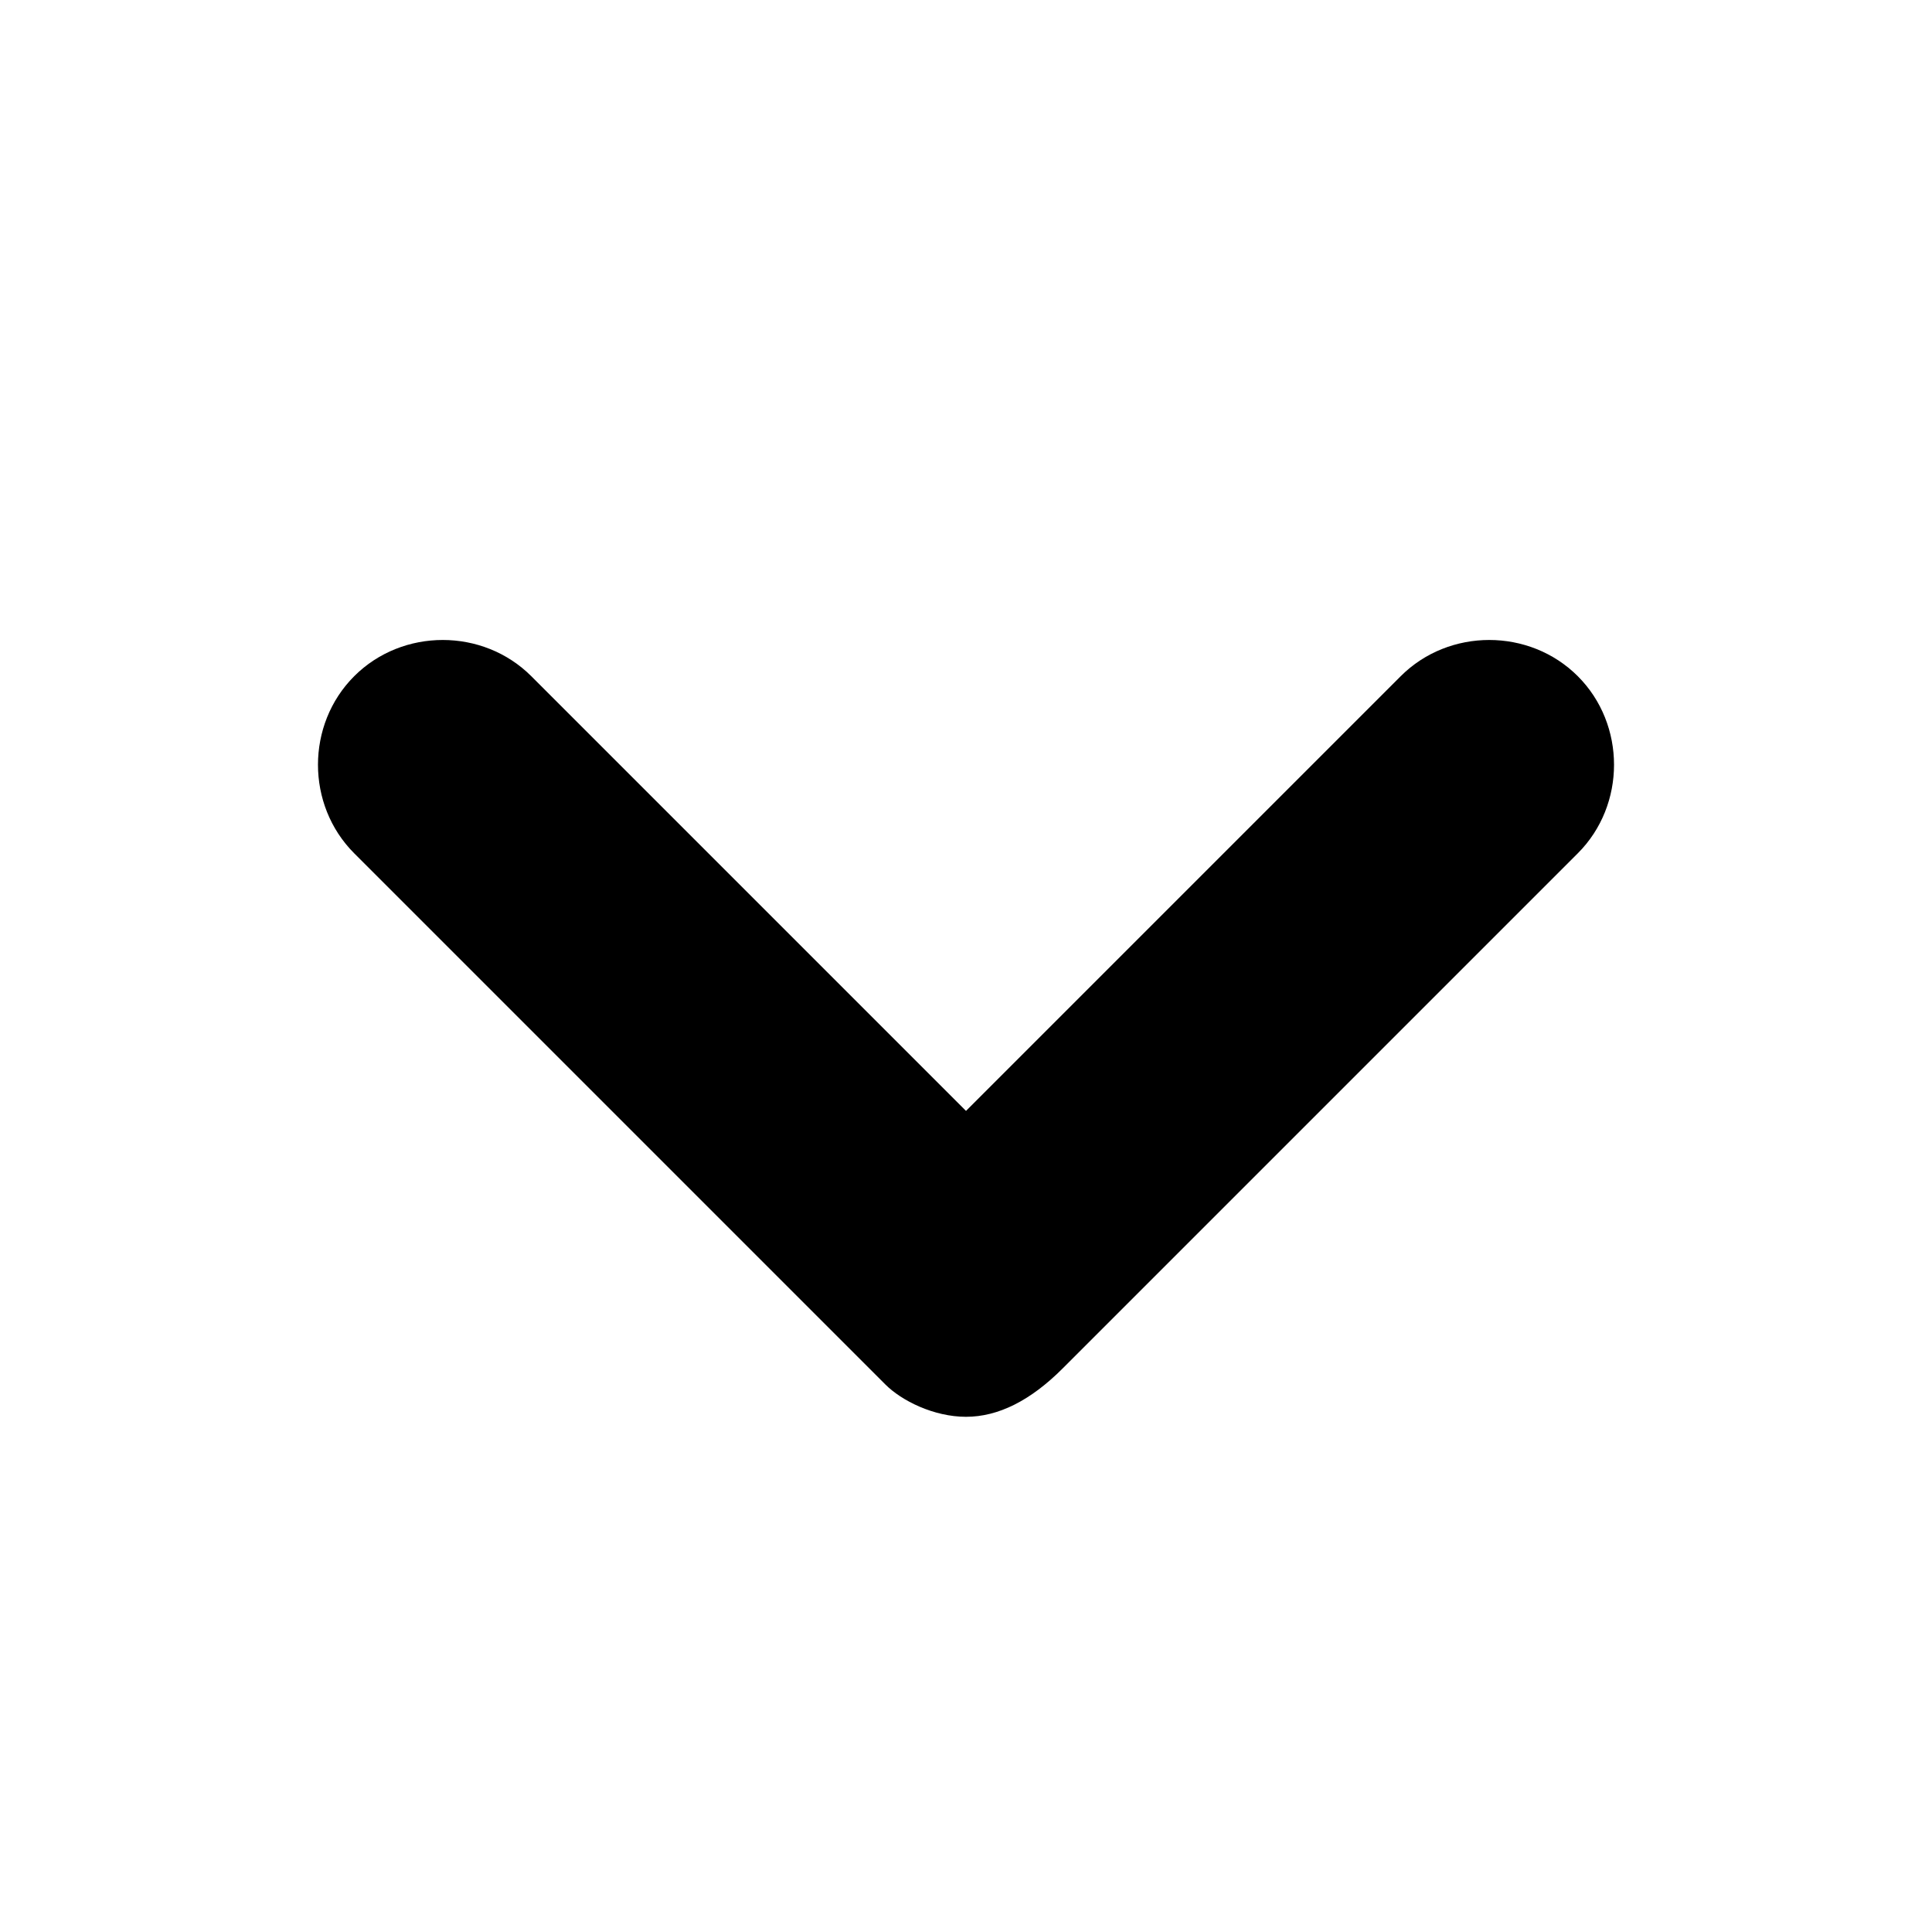
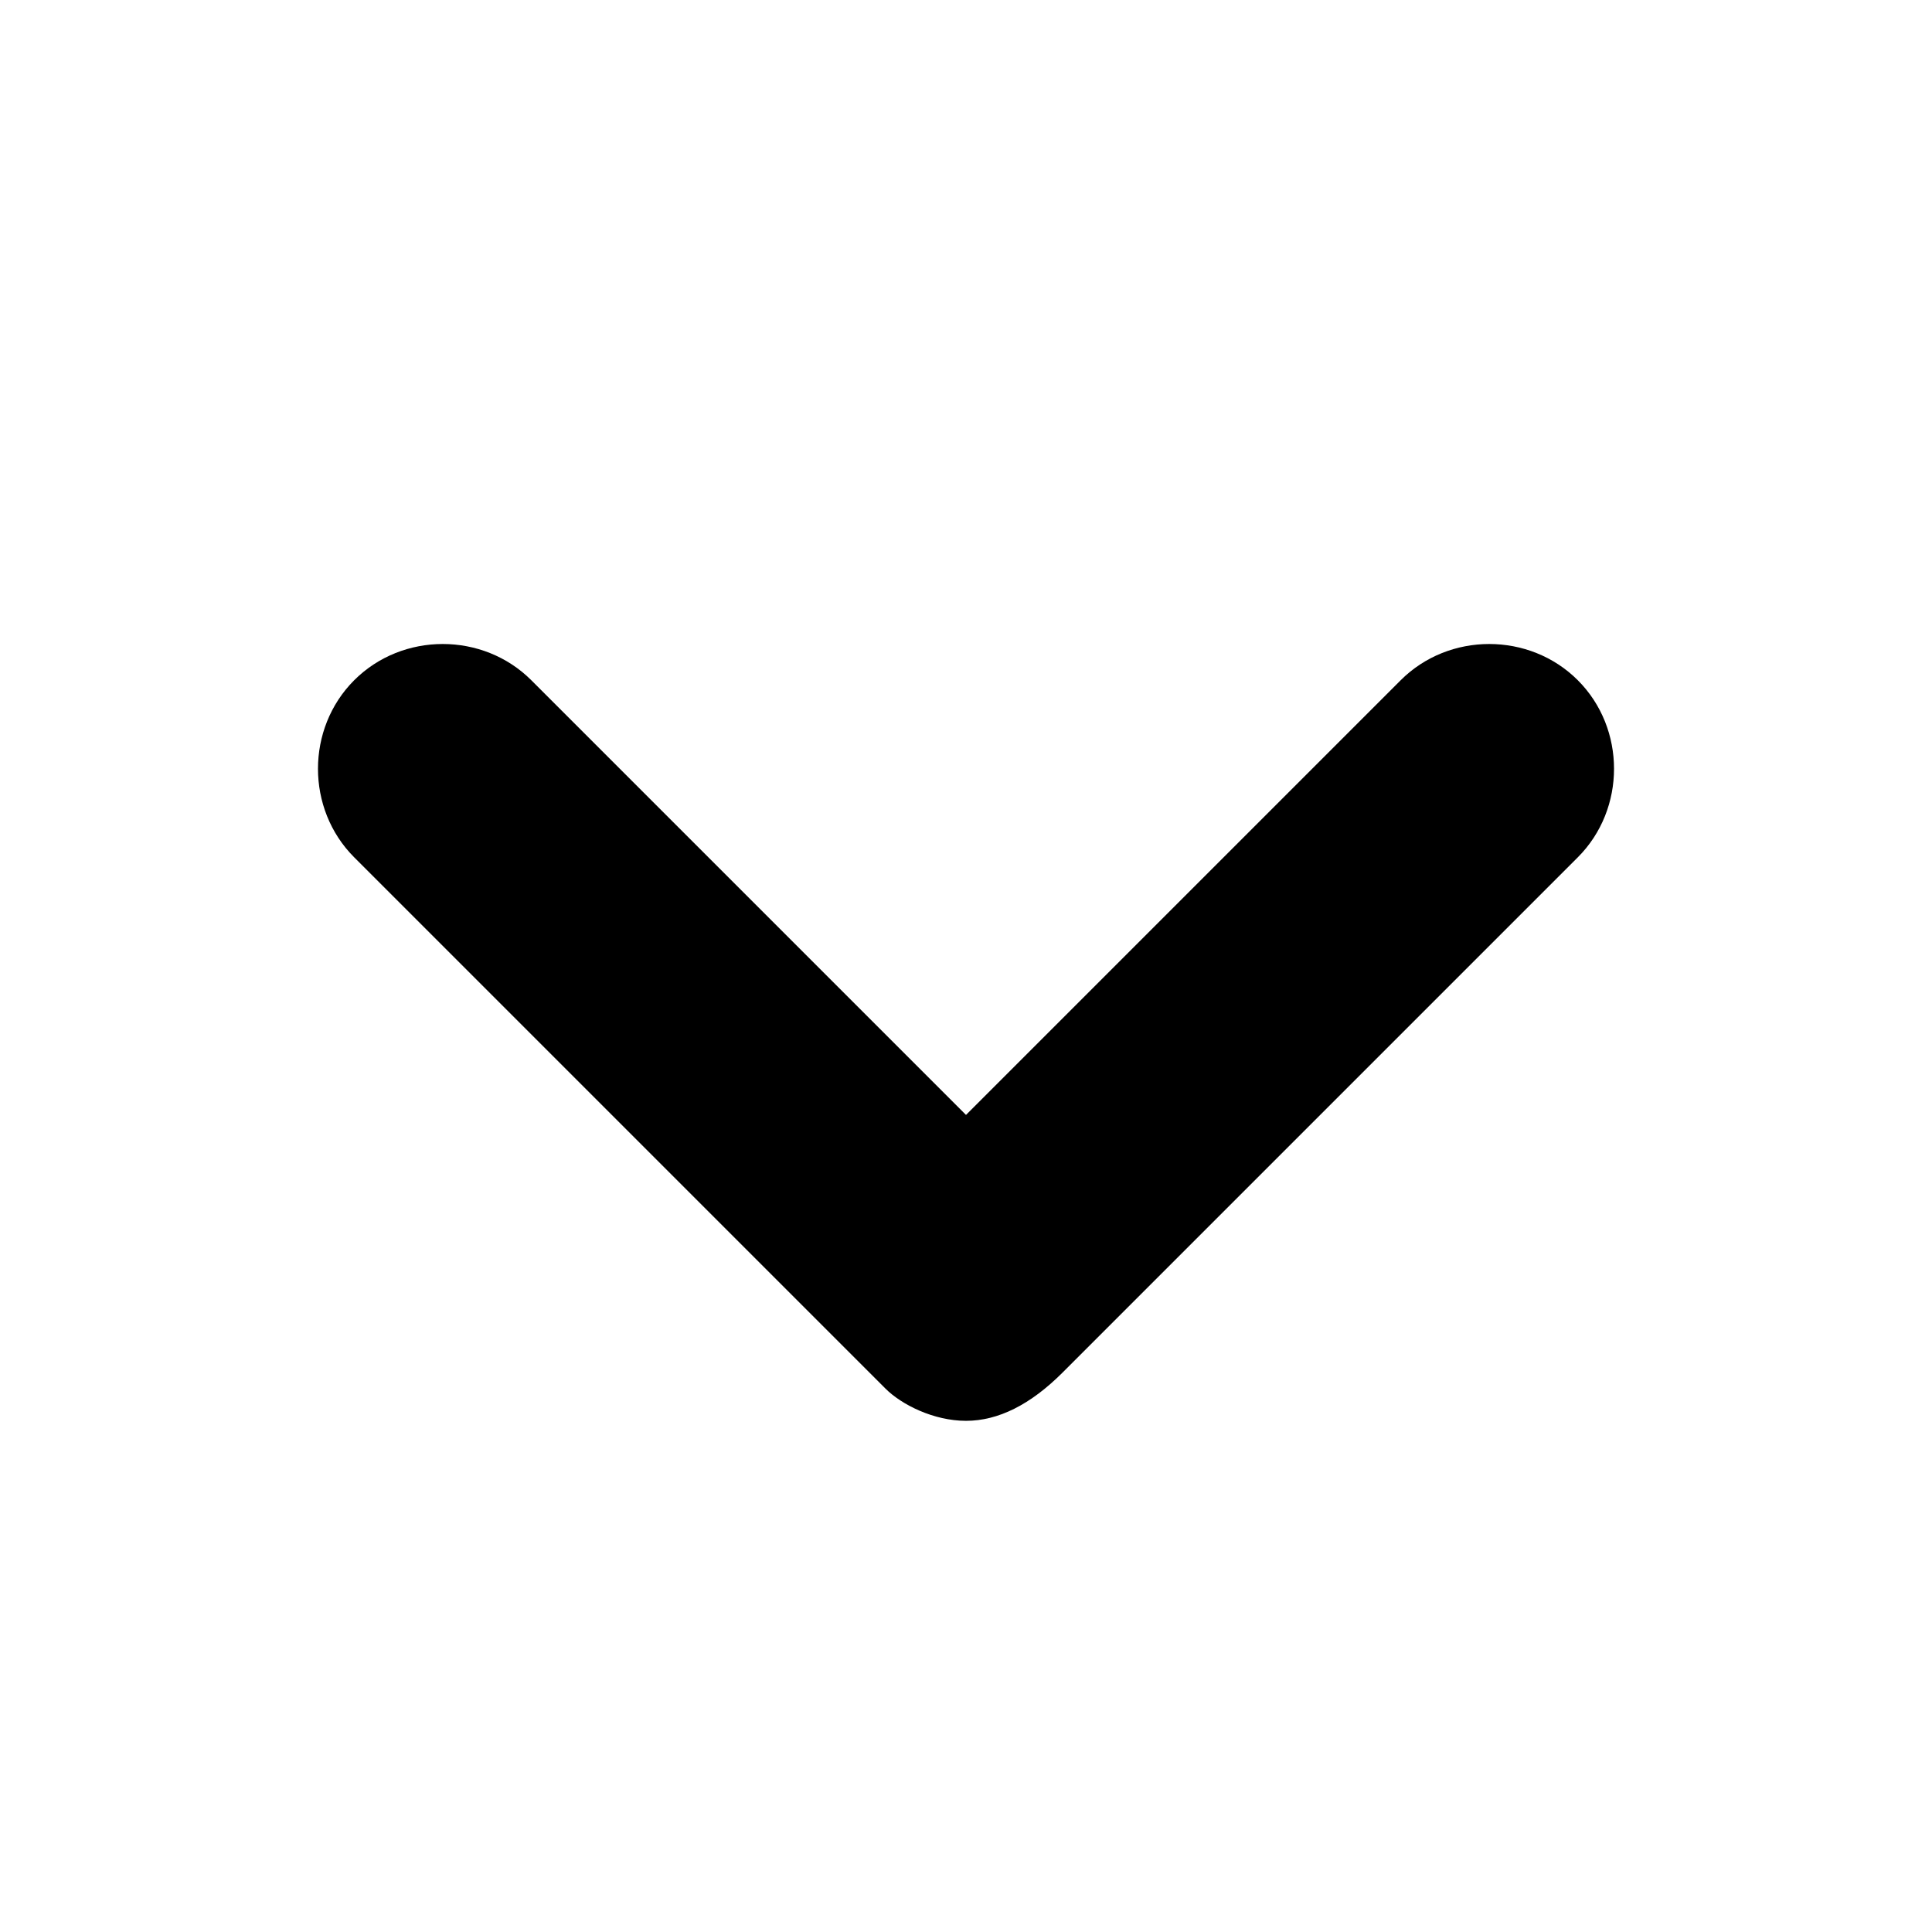
<svg xmlns="http://www.w3.org/2000/svg" width="12" height="12" viewBox="0 0 12 12">
-   <path d="M6 8.8c-.2 0-.4-.1-.5-.2L2.2 5.3c-.3-.3-.3-.8 0-1.1.3-.3.8-.3 1.1 0L6 6.9l2.7-2.7c.3-.3.8-.3 1.1 0 .3.3.3.8 0 1.1L6.6 8.5c-.2.2-.4.3-.6.3Z" />
+   <path d="M6 8.825c-.2 0-.4-.1-.5-.2l-3.3-3.3c-.3-.3-.3-.8 0-1.1.3-.3.8-.3 1.1 0l2.7 2.7 2.7-2.7c.3-.3.8-.3 1.1 0 .3.3.3.8 0 1.1l-3.2 3.2c-.2.2-.4.3-.6.3Z" />
</svg>
